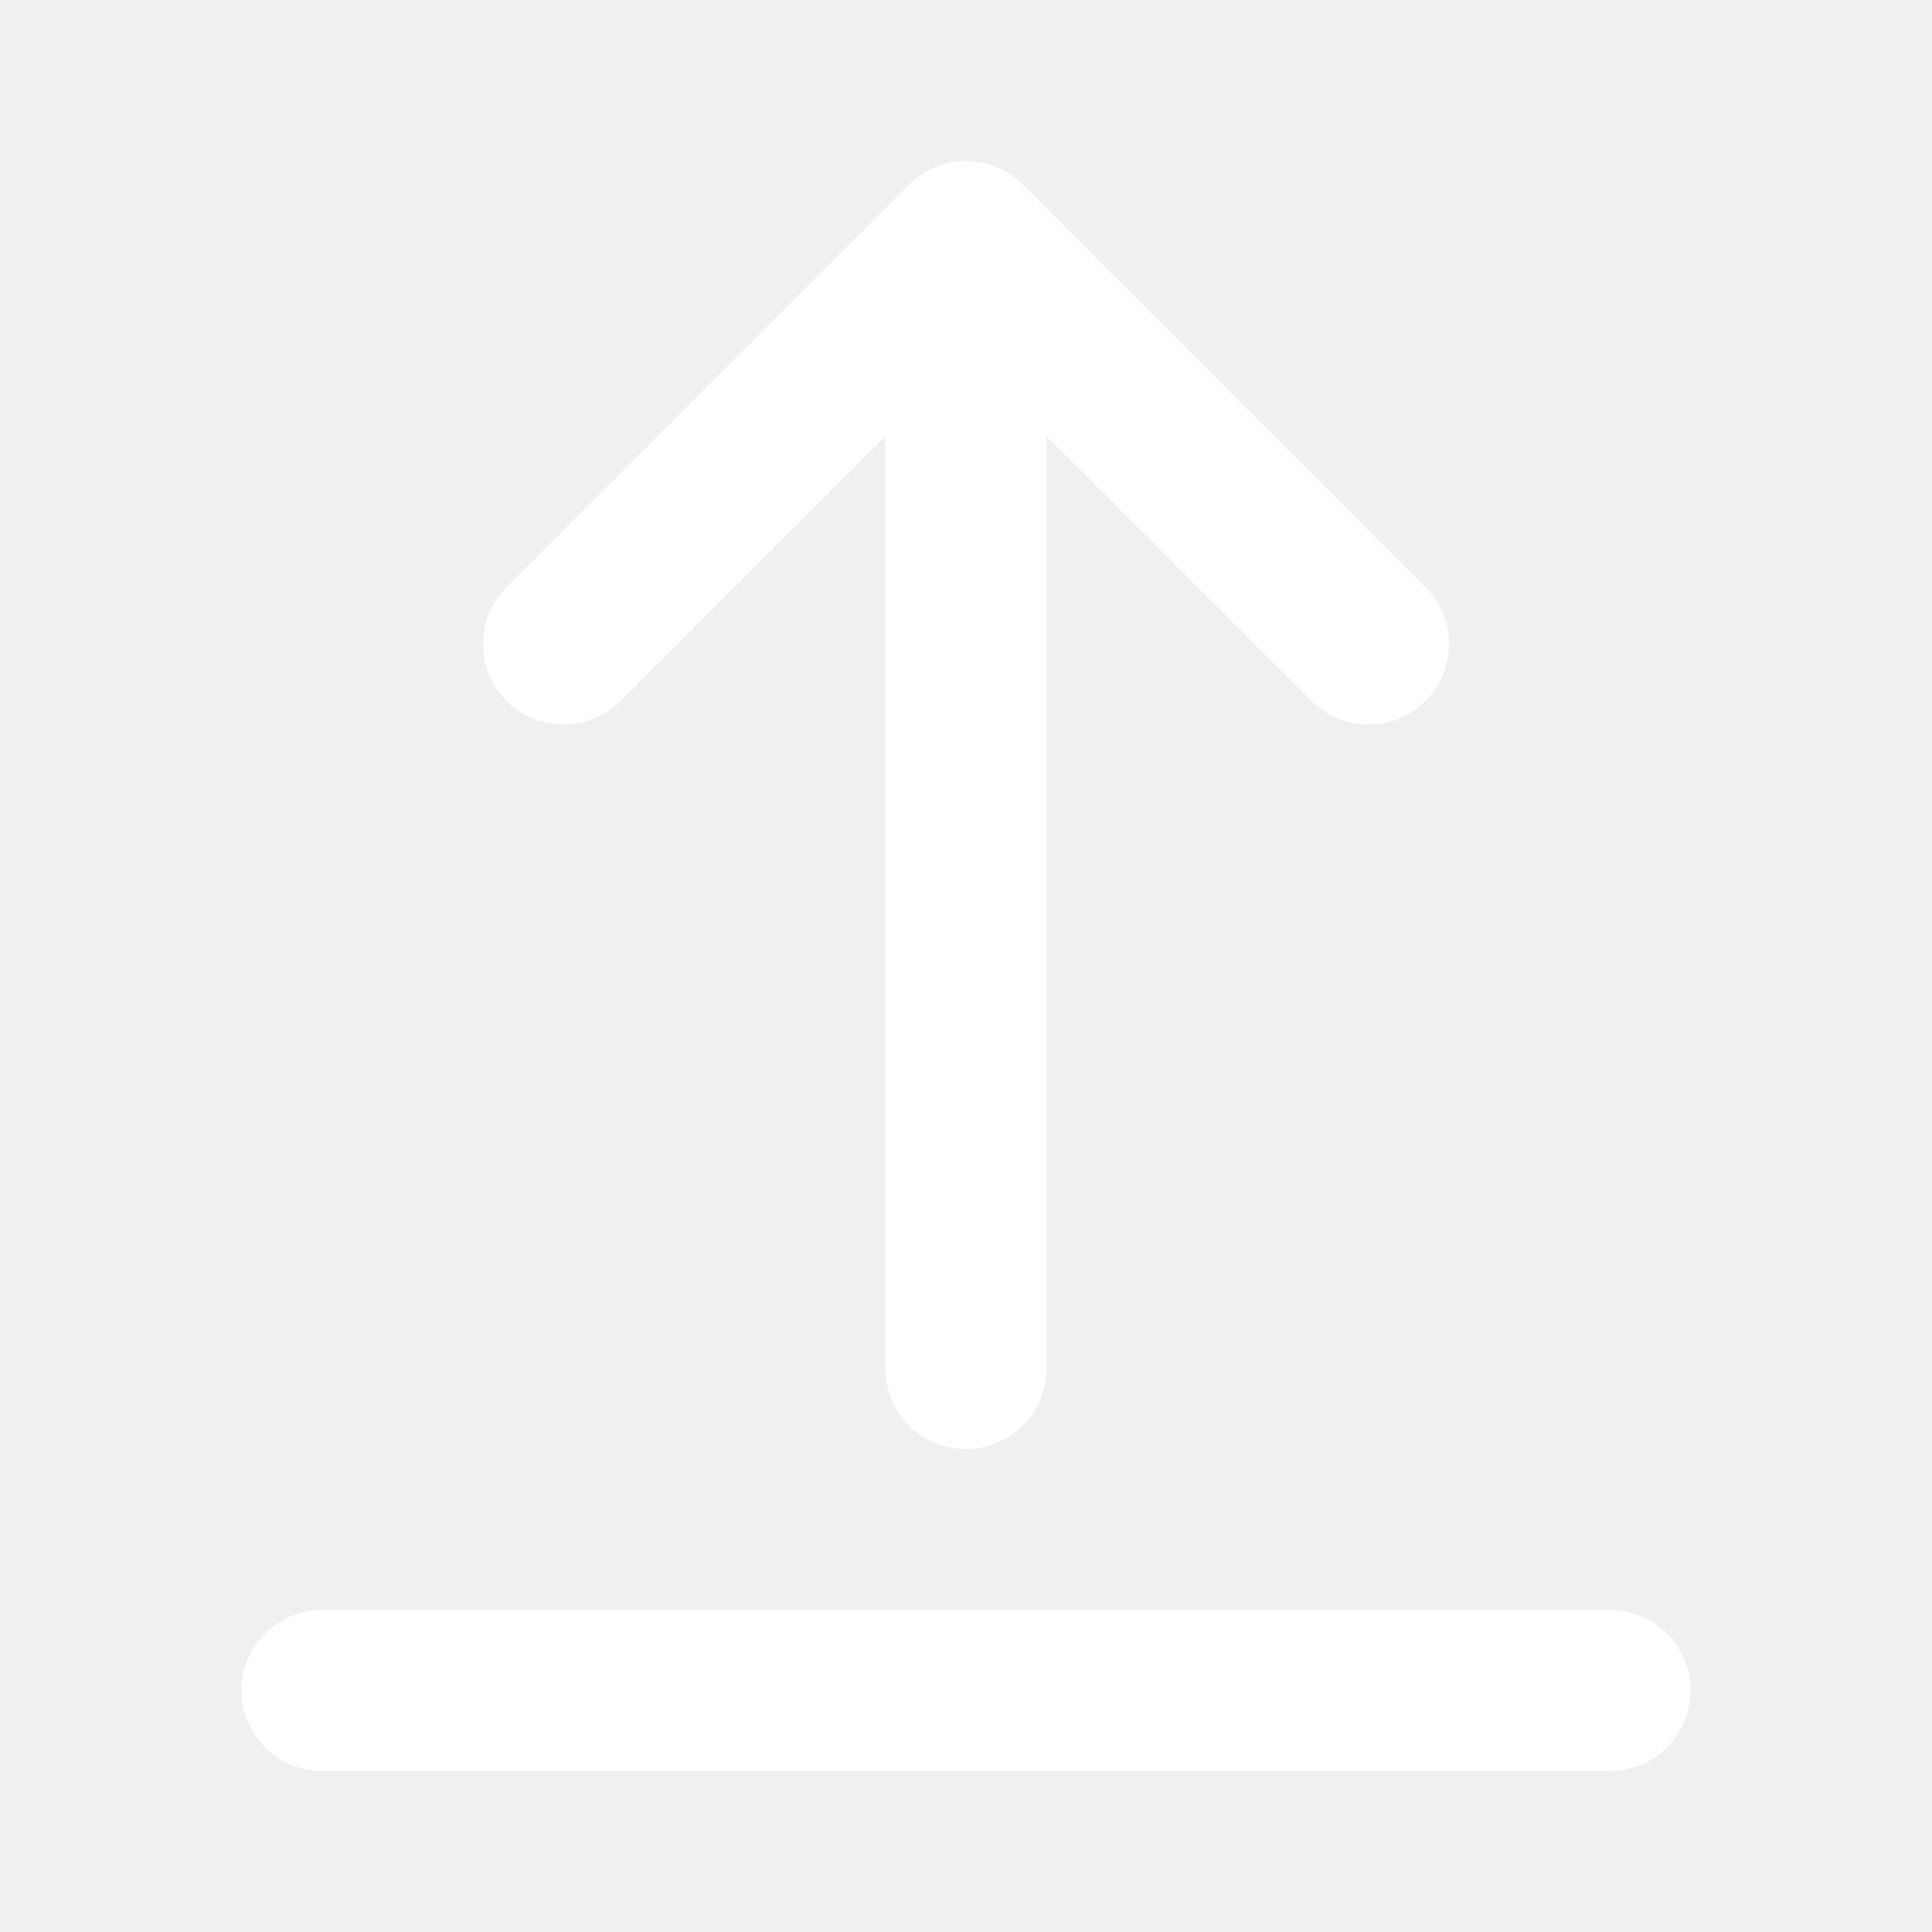
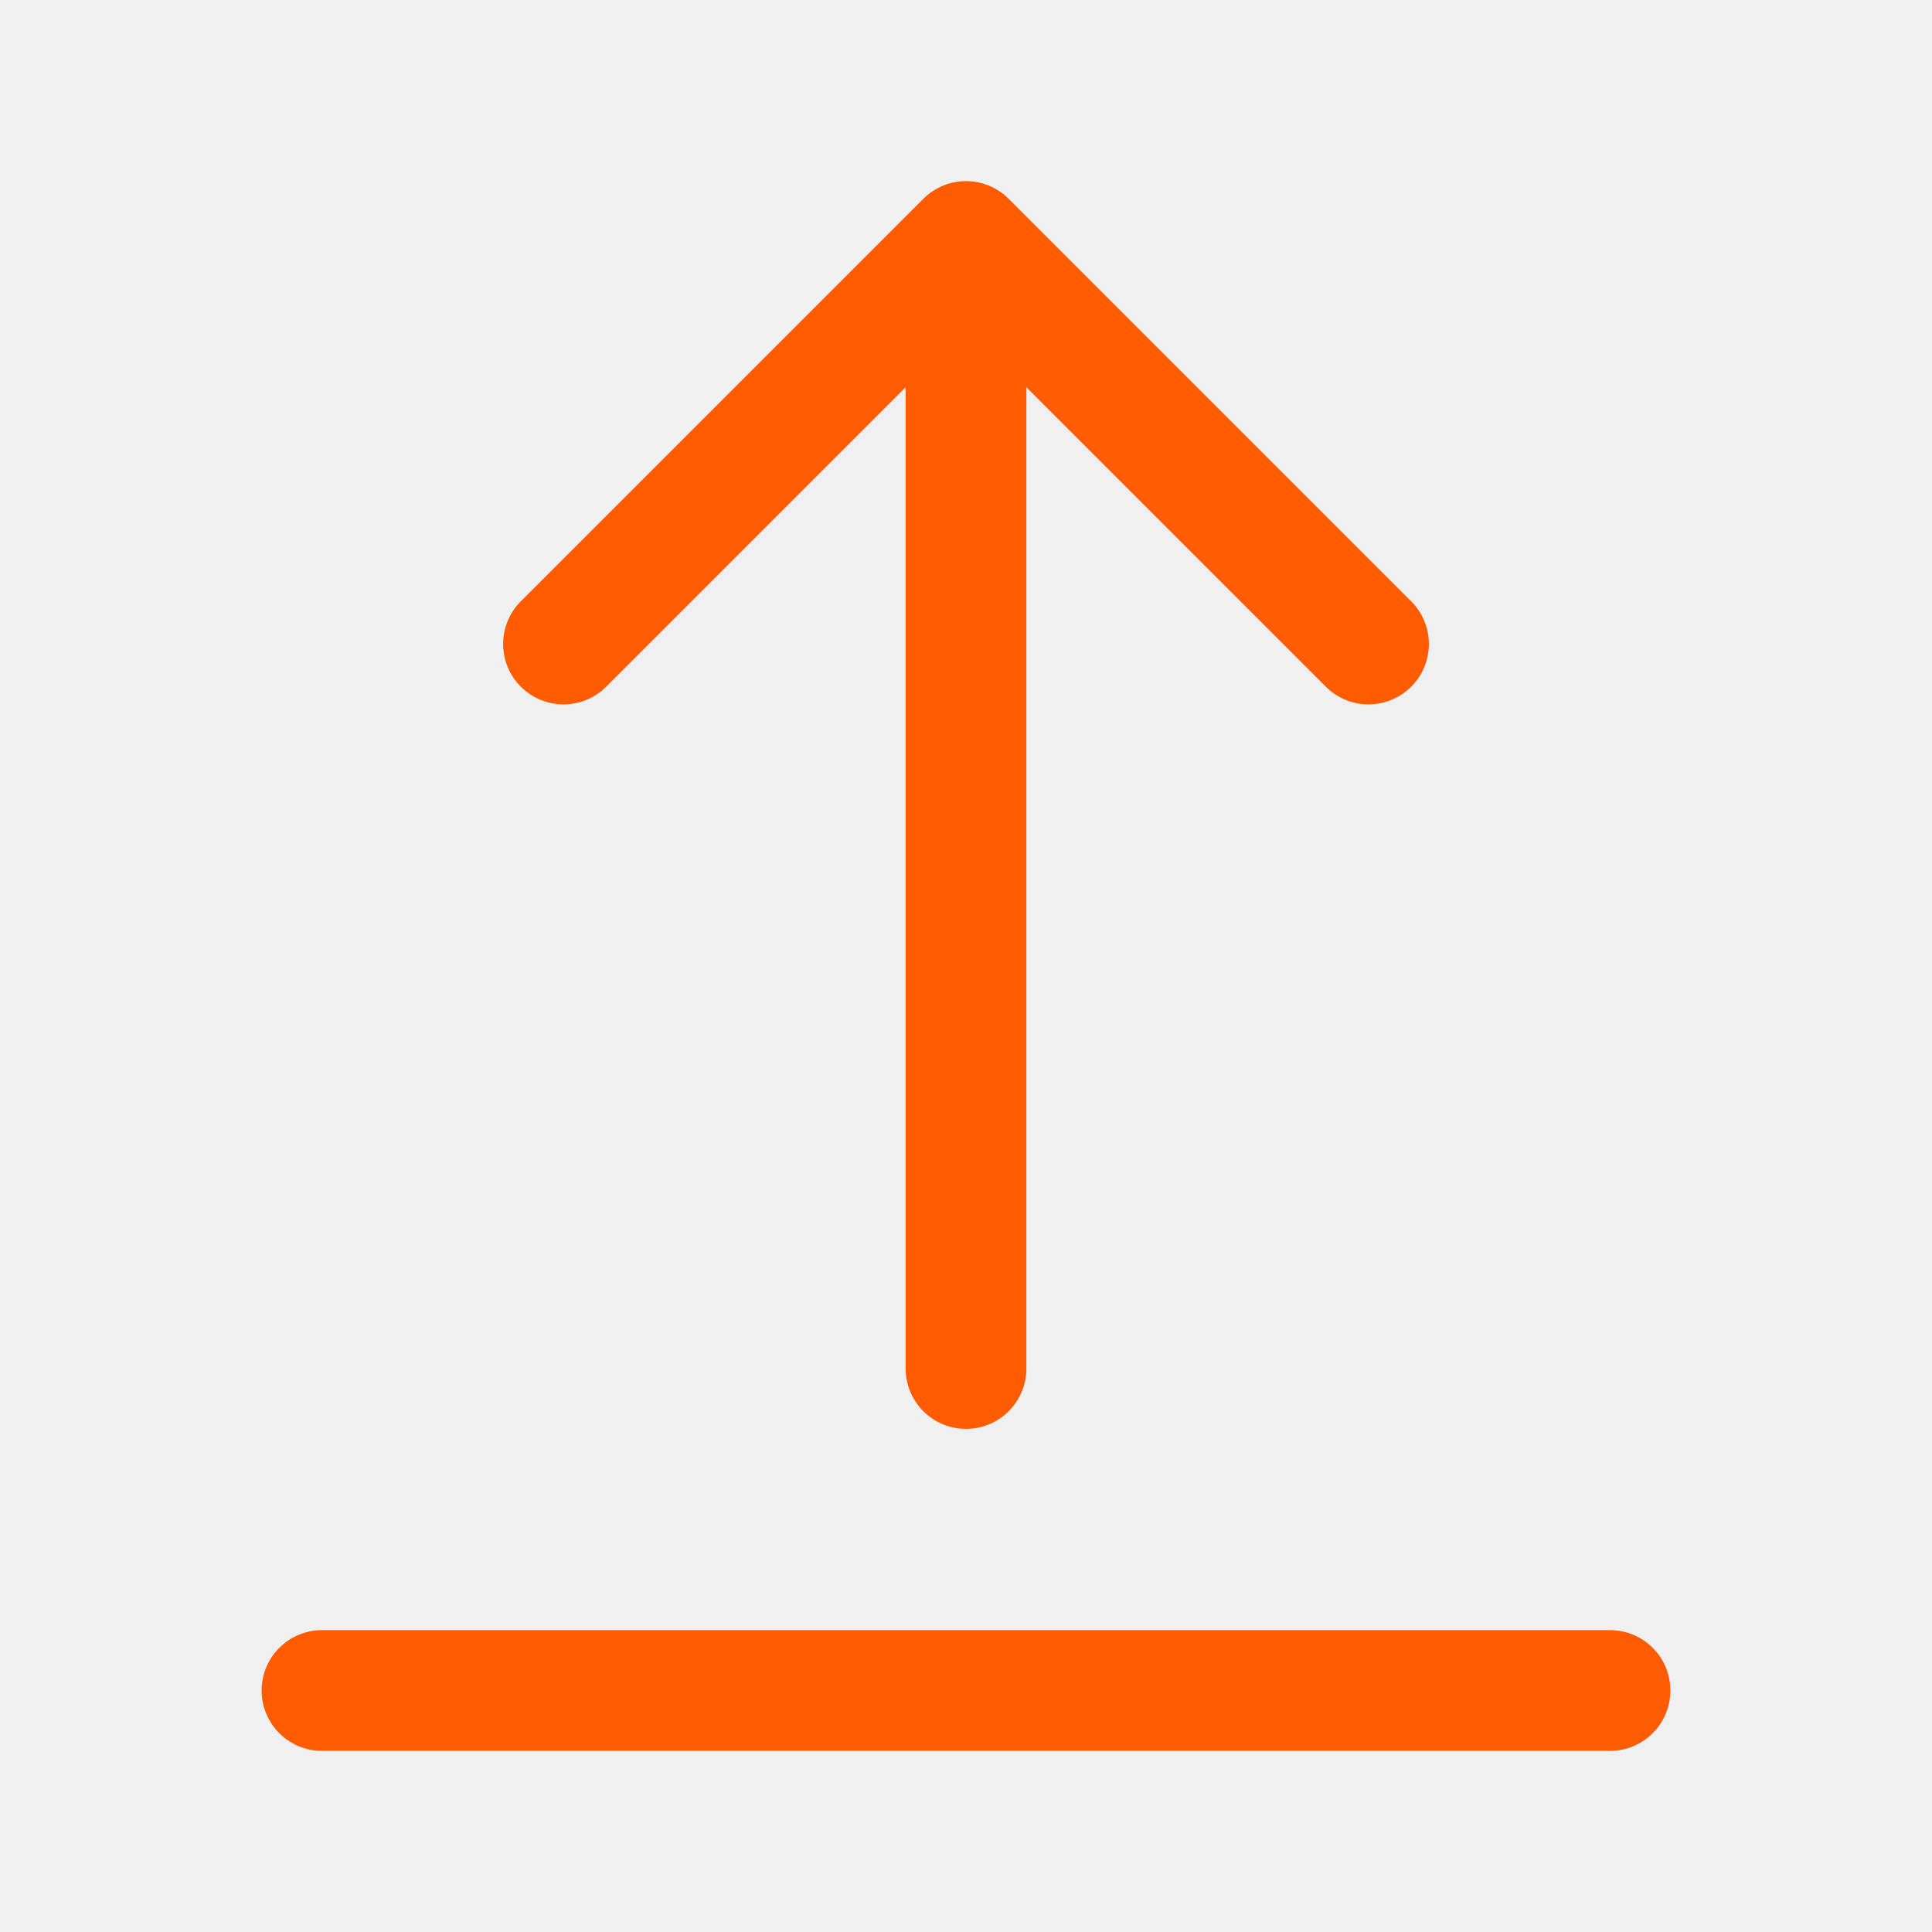
- <svg xmlns="http://www.w3.org/2000/svg" width="24" height="24" viewBox="0 0 24 24" stroke="white" fill="none">
-   <path d="M12 4V17" stroke-width="2" stroke-linecap="round" stroke-linejoin="round" />
-   <path d="M7 8L12 3L17 8" stroke-width="2" stroke-linecap="round" stroke-linejoin="round" />
-   <path d="M20 21H4" stroke-width="2" stroke-linecap="round" stroke-linejoin="round" />
+ <svg xmlns="http://www.w3.org/2000/svg" width="24" height="24" viewBox="0 0 24 24" fill="none">
+   <path d="M12 4V17" stroke="#FF5B00" stroke-width="1.5" stroke-linecap="round" stroke-linejoin="round" />
+   <path d="M7 8L12 3L17 8" stroke="#FF5B00" stroke-width="1.5" stroke-linecap="round" stroke-linejoin="round" />
+   <path d="M20 21H4" stroke="#FF5B00" stroke-width="1.5" stroke-linecap="round" stroke-linejoin="round" />
</svg>
